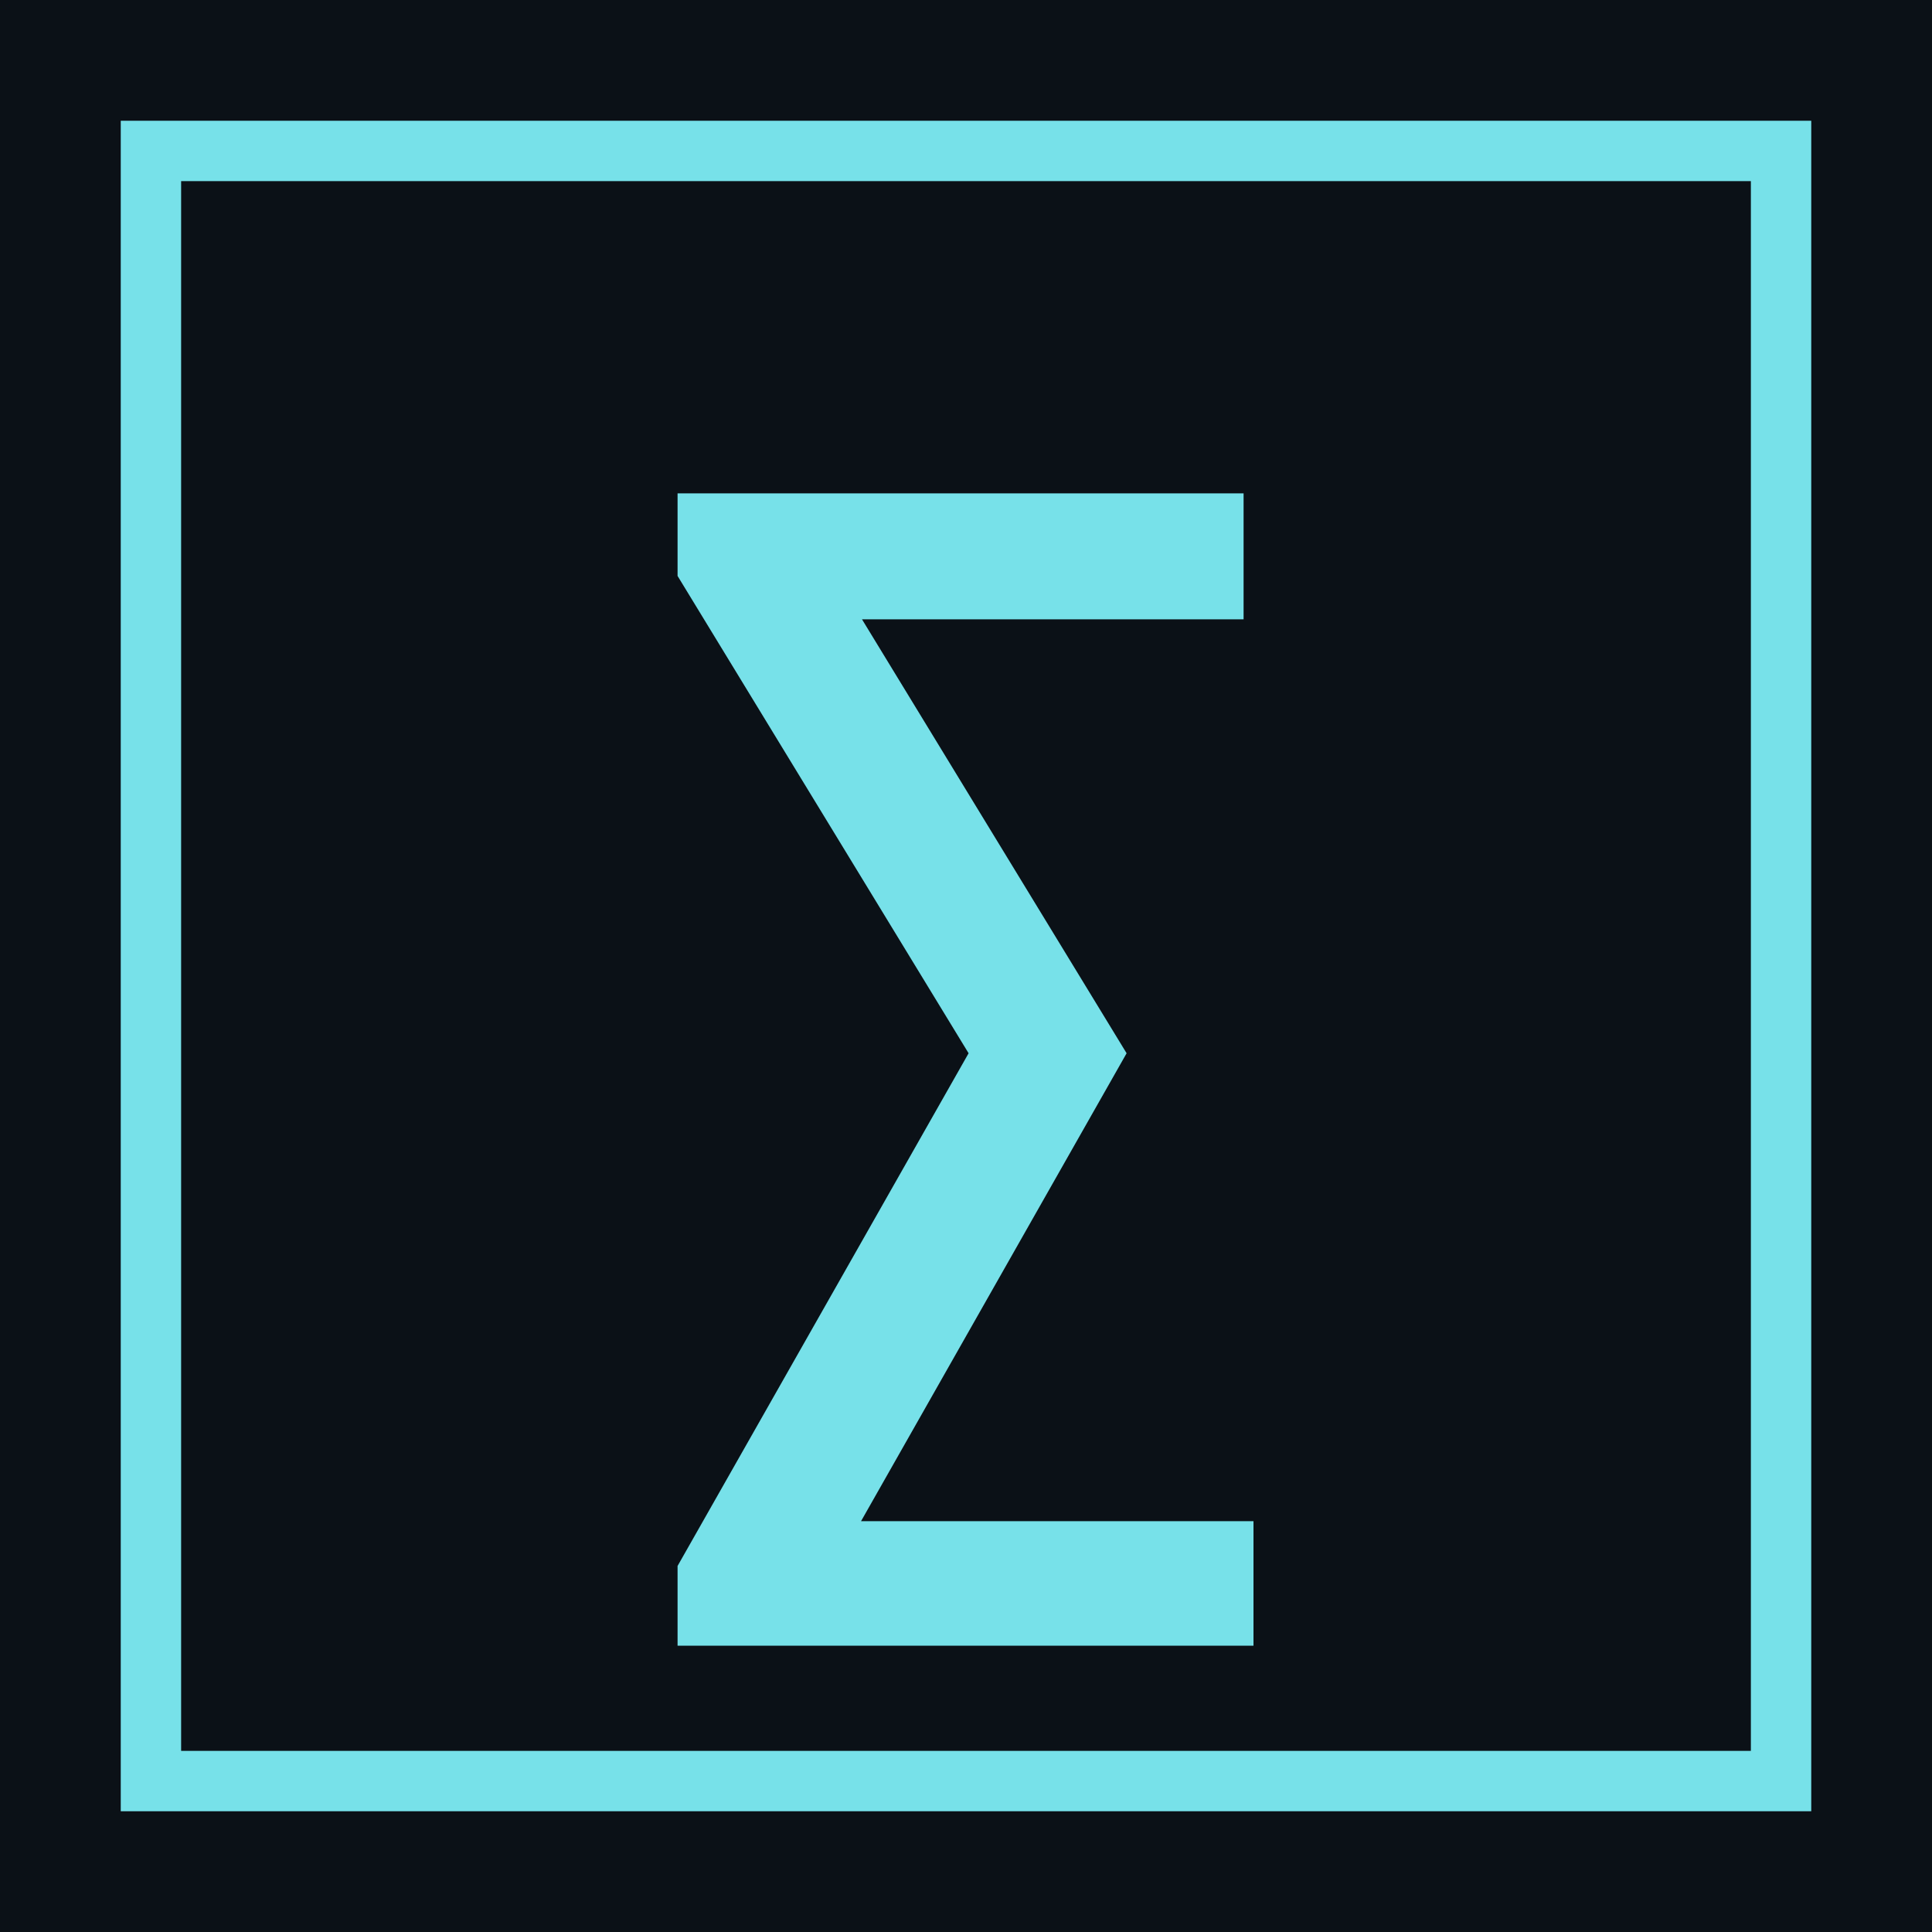
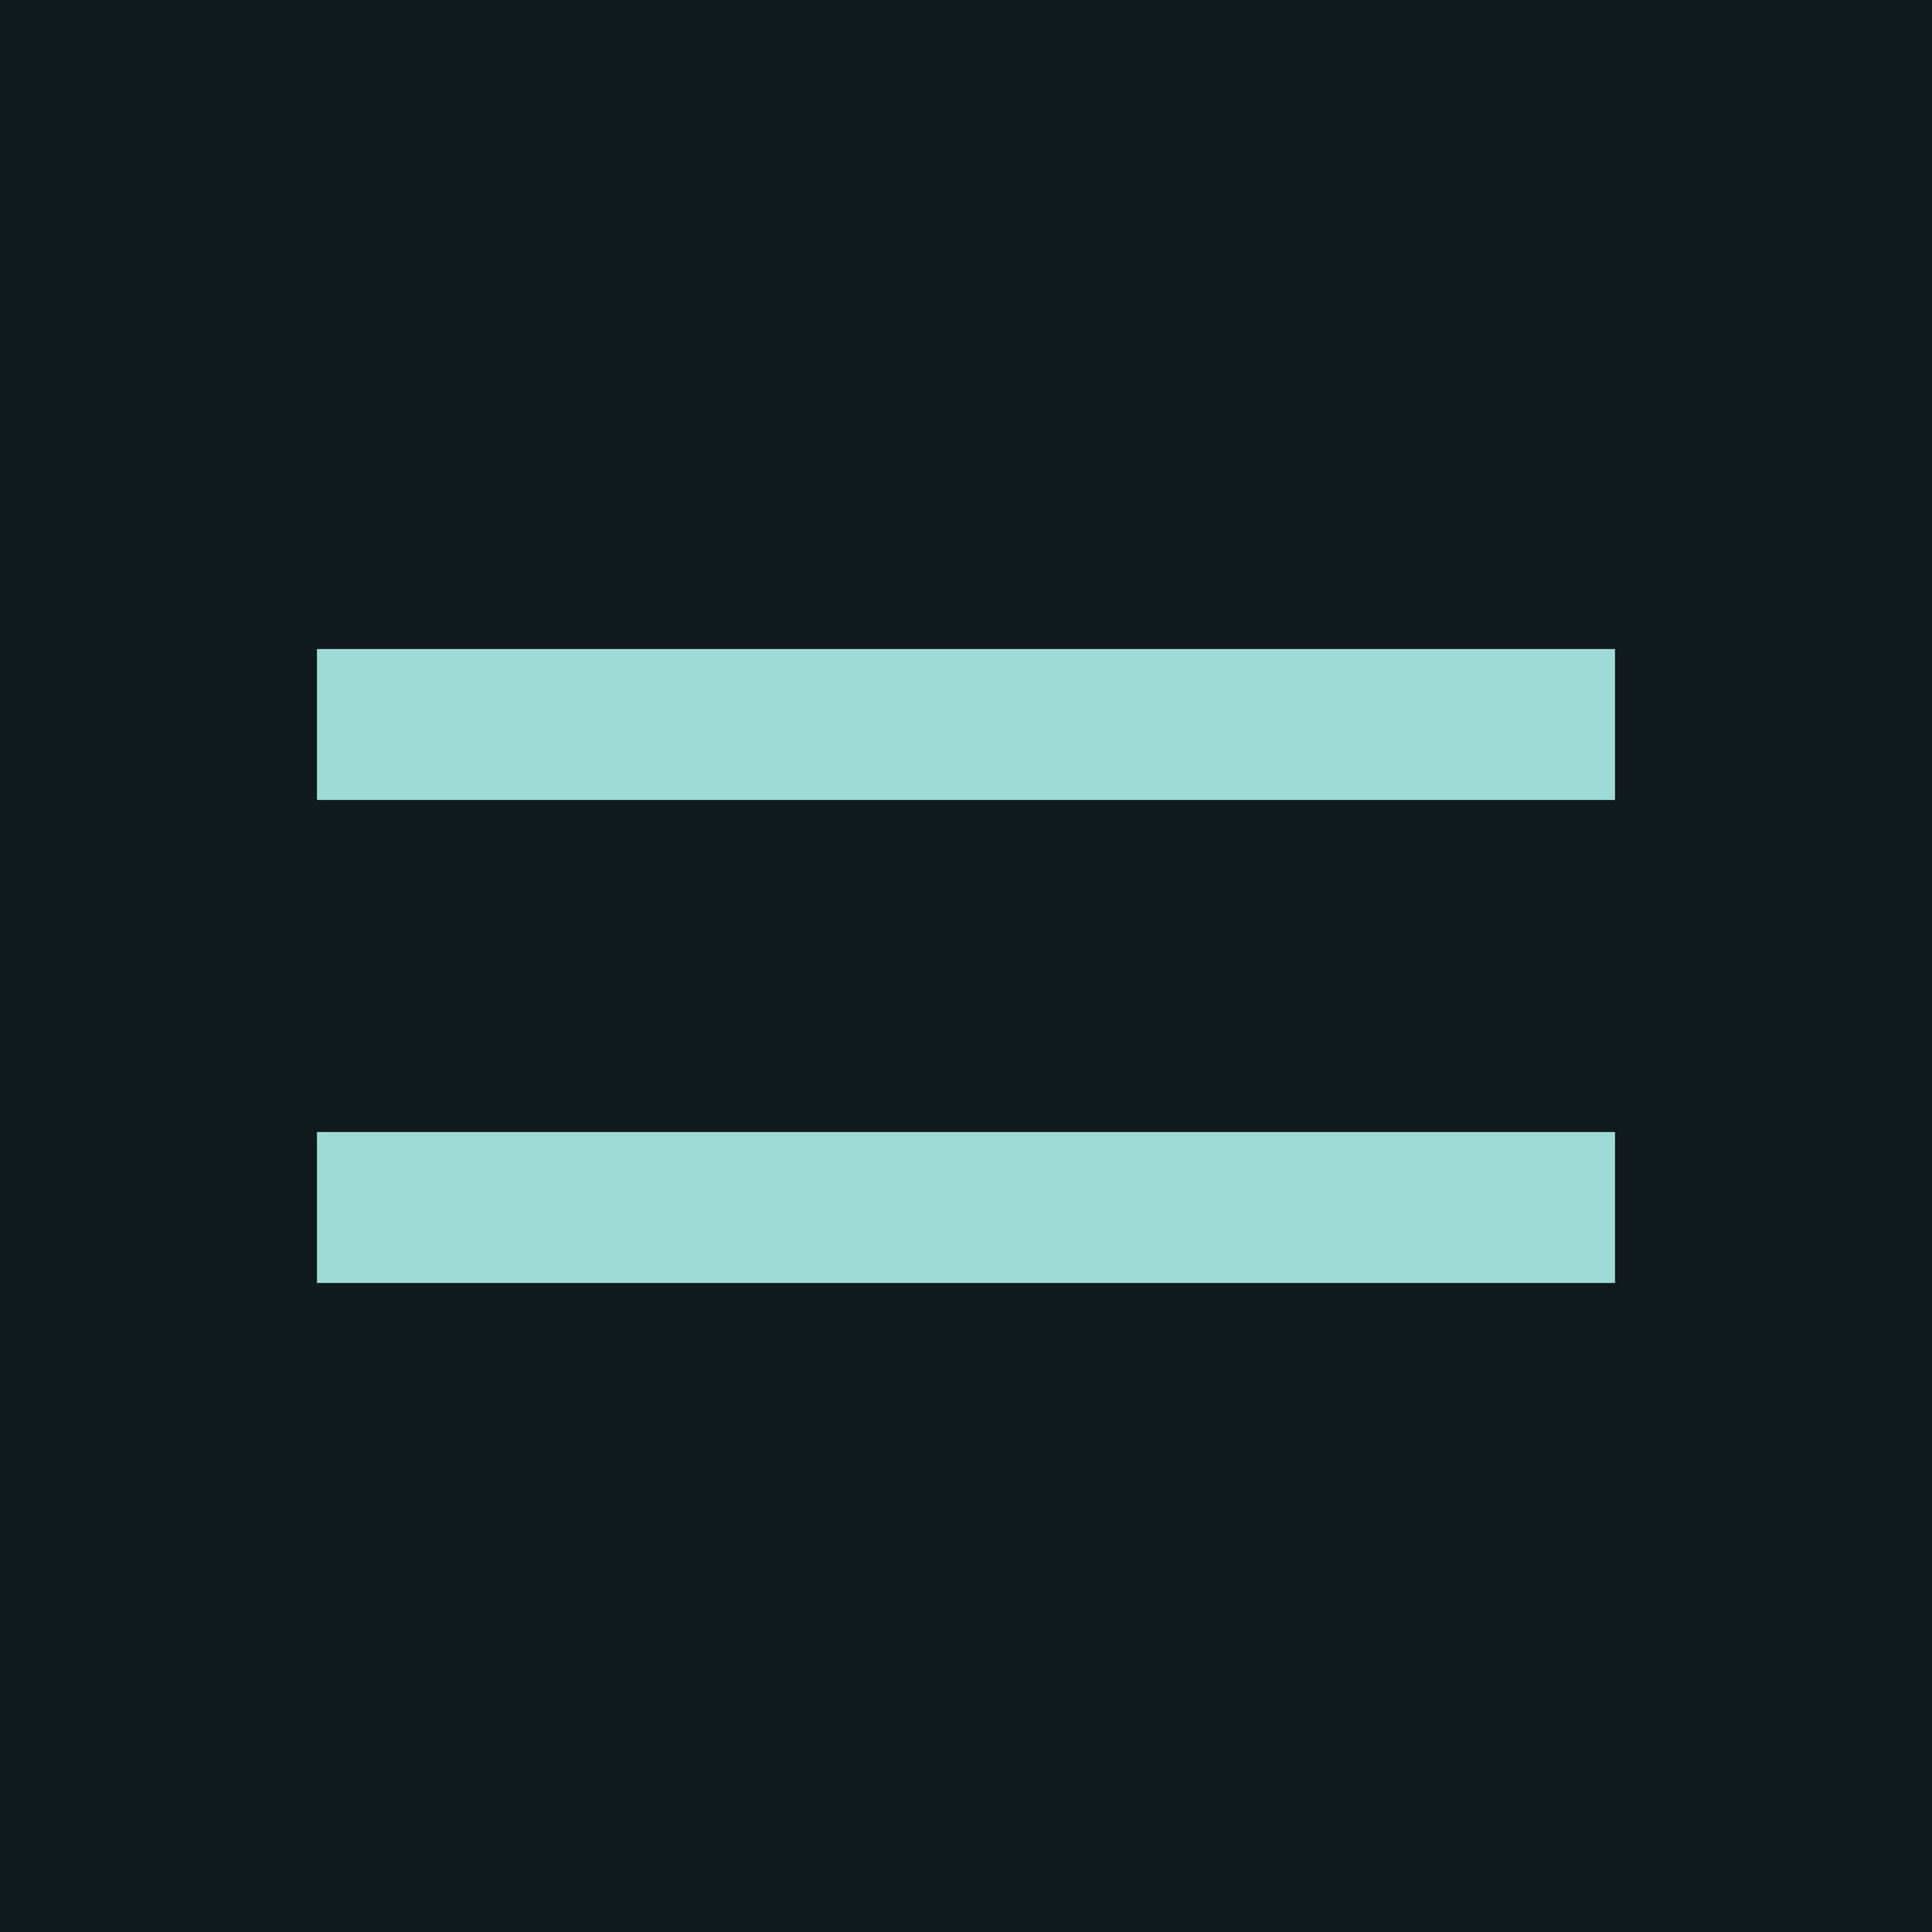
<svg xmlns="http://www.w3.org/2000/svg" viewBox="0 0 64 64">
-   <rect width="64" height="64" fill="#0b1117" />
-   <rect x="5" y="5" width="54" height="54" fill="none" stroke="#77e1e9" stroke-width="2" />
-   <text x="32" y="46" fill="#77e1e9" font-family="monospace" font-size="40" font-weight="bold" text-anchor="middle">∑</text>
+   <rect width="64" height="64" fill="#111a1e" />
+   <path d="M13 24h38M13 40h38" fill="none" stroke="#9edbd7" stroke-width="5" stroke-linecap="square" />
</svg>
